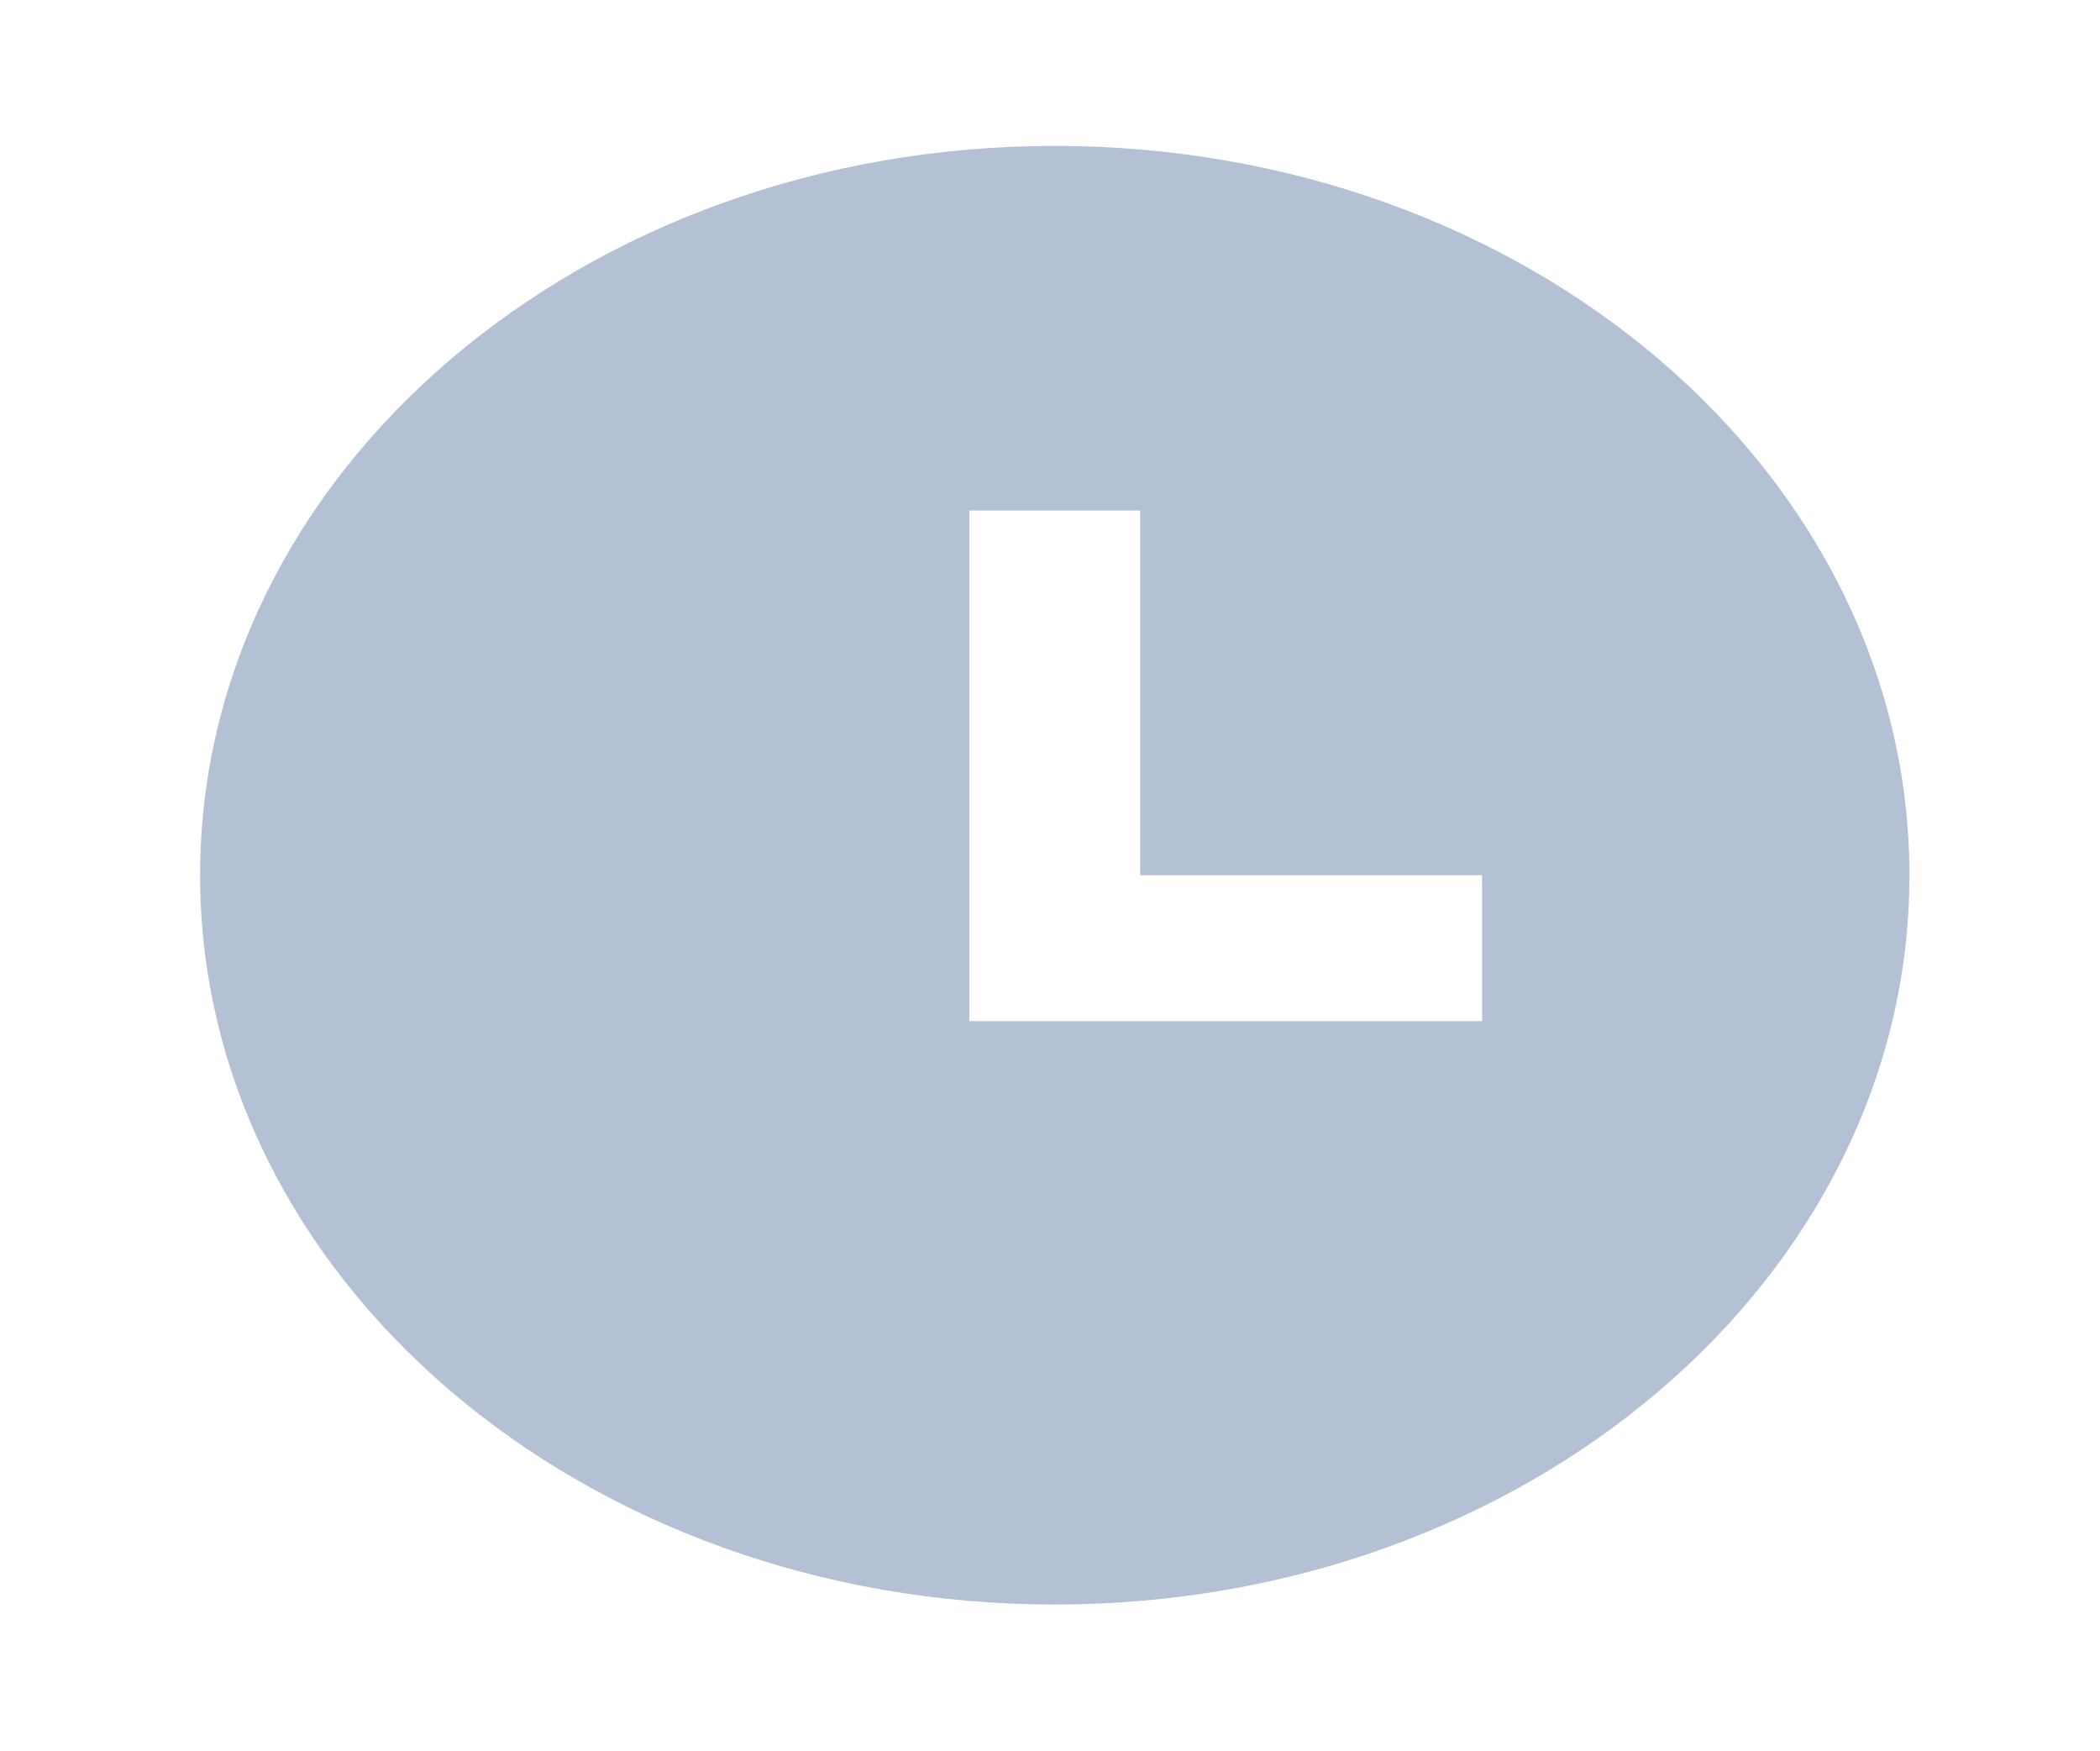
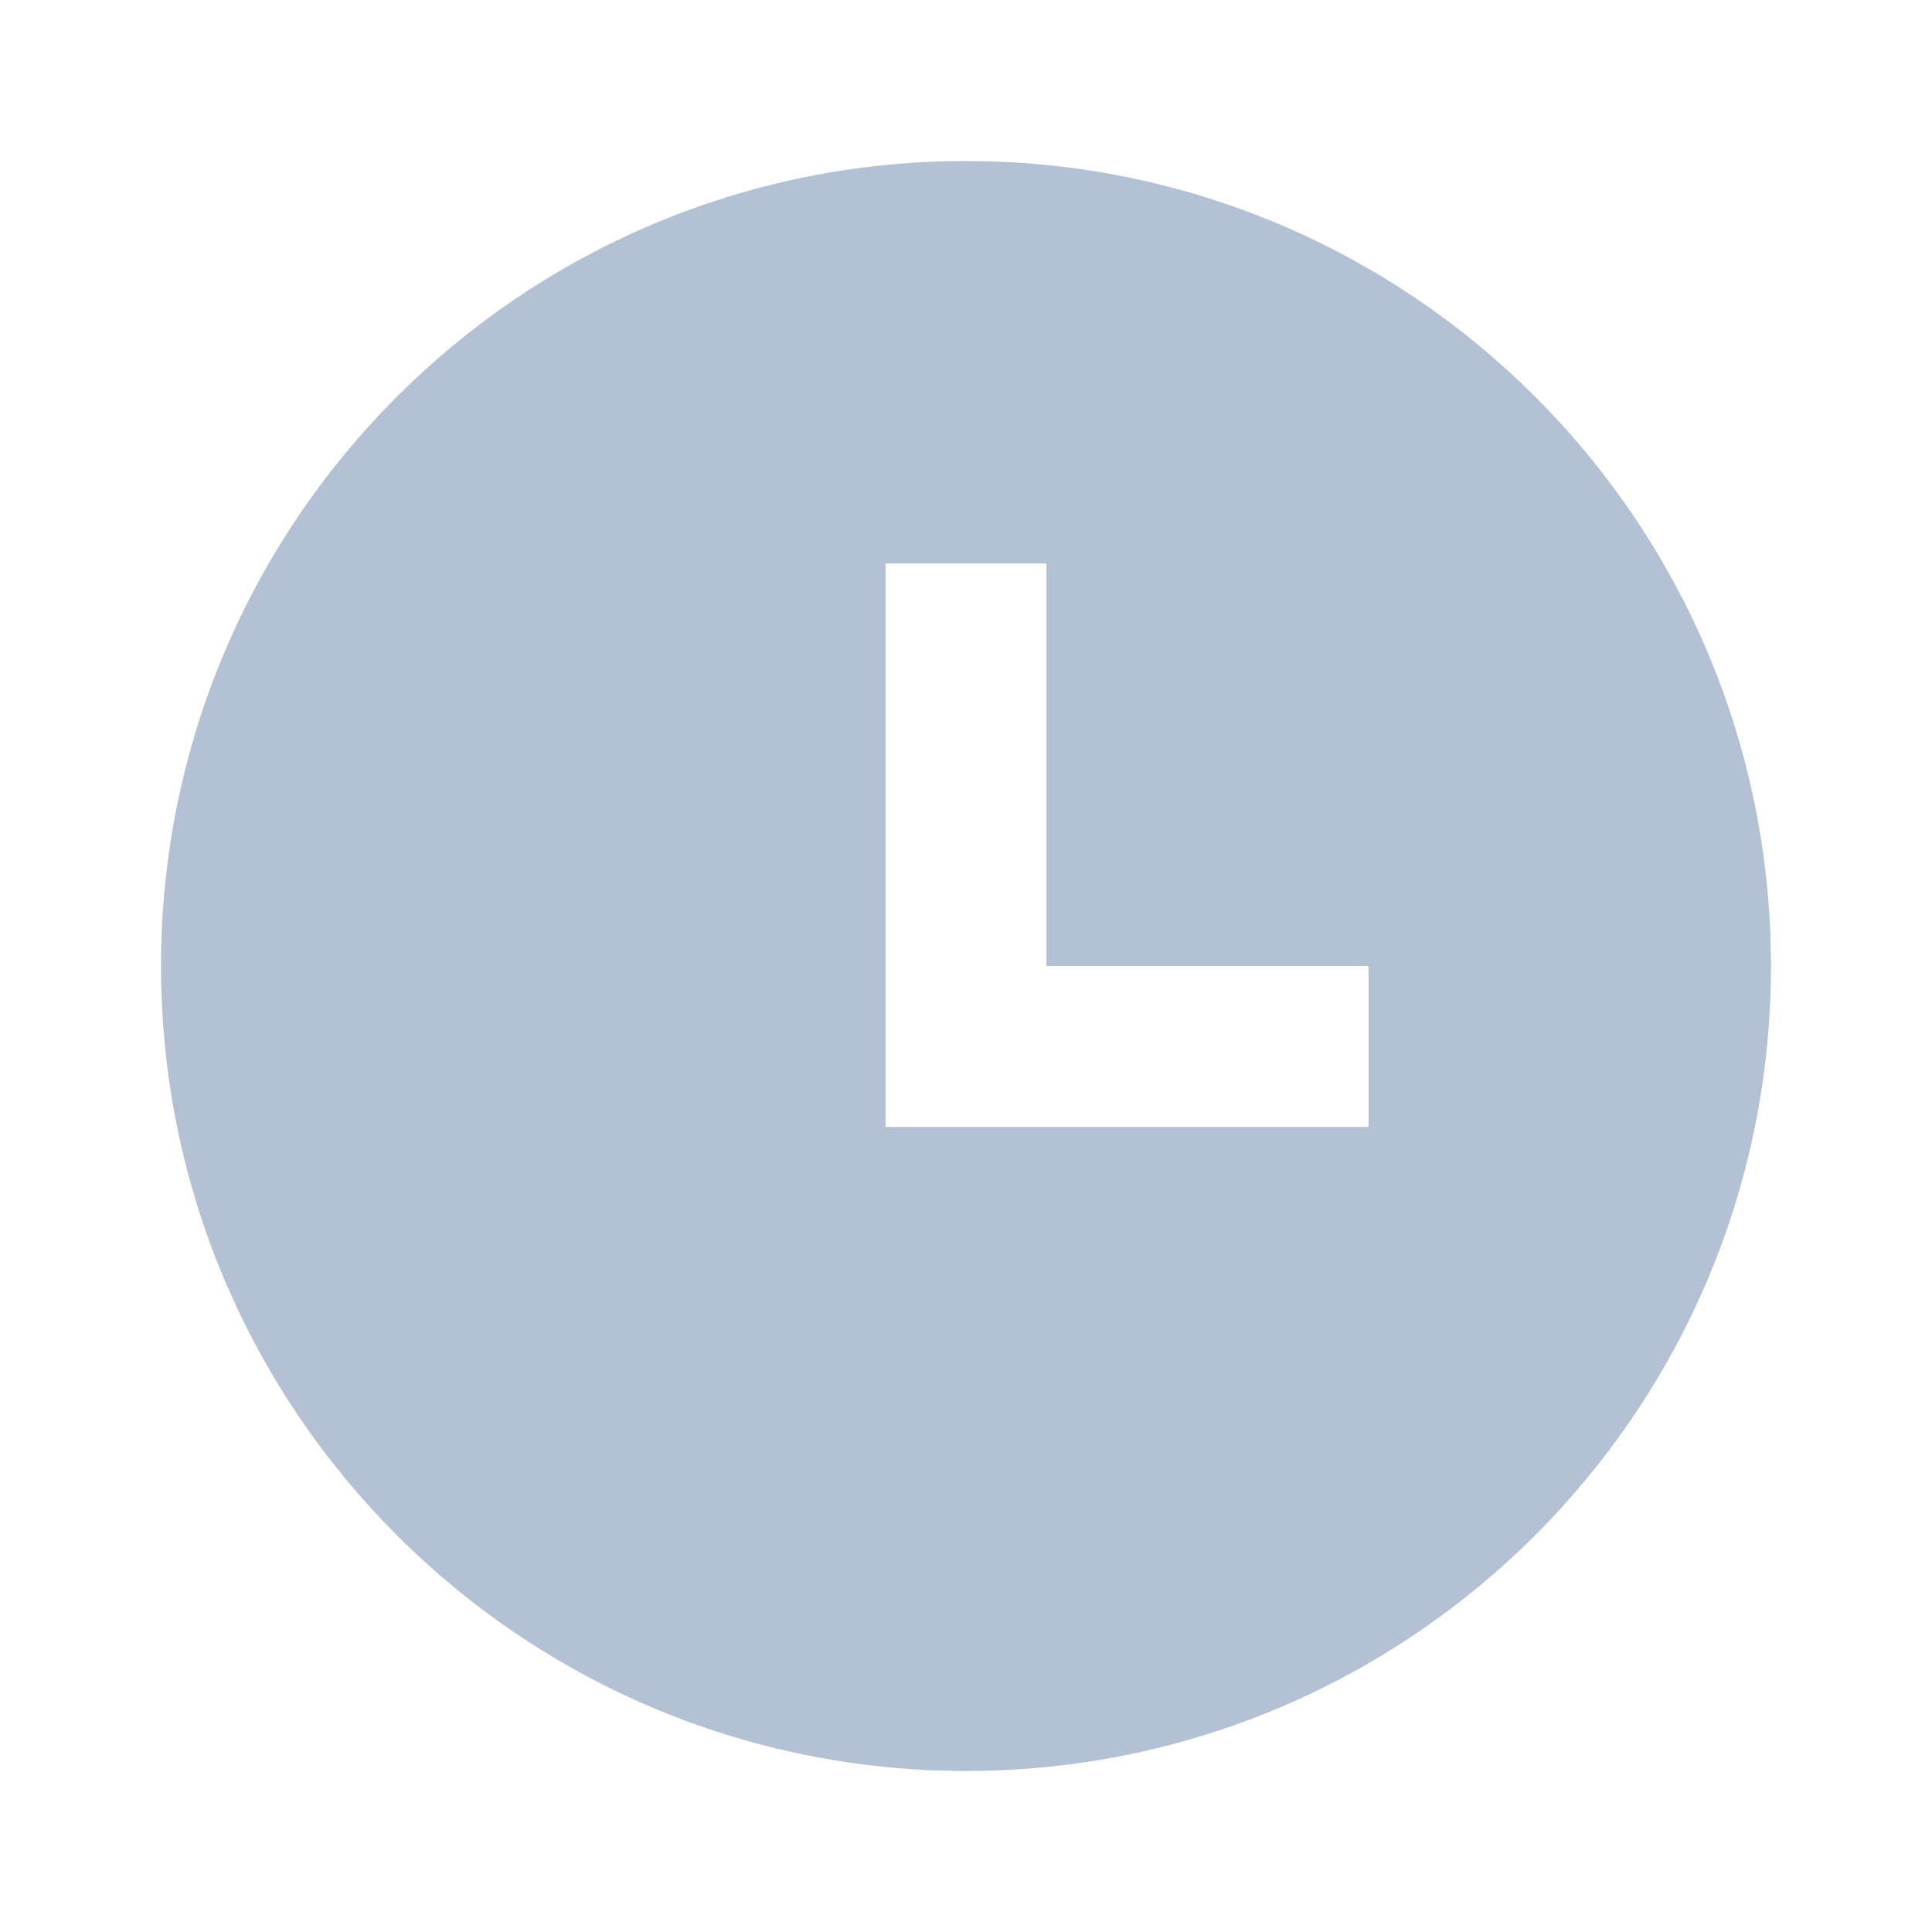
- <svg xmlns="http://www.w3.org/2000/svg" width="24" height="20" viewBox="0 0 24 20" fill="none">
-   <path d="M12.054 18.333C6.66 18.333 2.287 14.602 2.287 10C2.287 5.397 6.66 1.667 12.054 1.667C17.449 1.667 21.822 5.397 21.822 10C21.822 14.602 17.449 18.333 12.054 18.333ZM13.031 10V5.833H11.078V11.667H16.938V10H13.031Z" fill="#B4C0D4" />
+ <svg xmlns="http://www.w3.org/2000/svg" width="20" height="20" viewBox="0 0 20 20" fill="none">
+   <path d="M10 18.333C5.398 18.333 1.667 14.602 1.667 10C1.667 5.397 5.398 1.667 10 1.667C14.603 1.667 18.333 5.397 18.333 10C18.333 14.602 14.603 18.333 10 18.333ZM10.833 10V5.833H9.167V11.666H14.167V10H10.833Z" fill="#B4C0D4" />
</svg>
